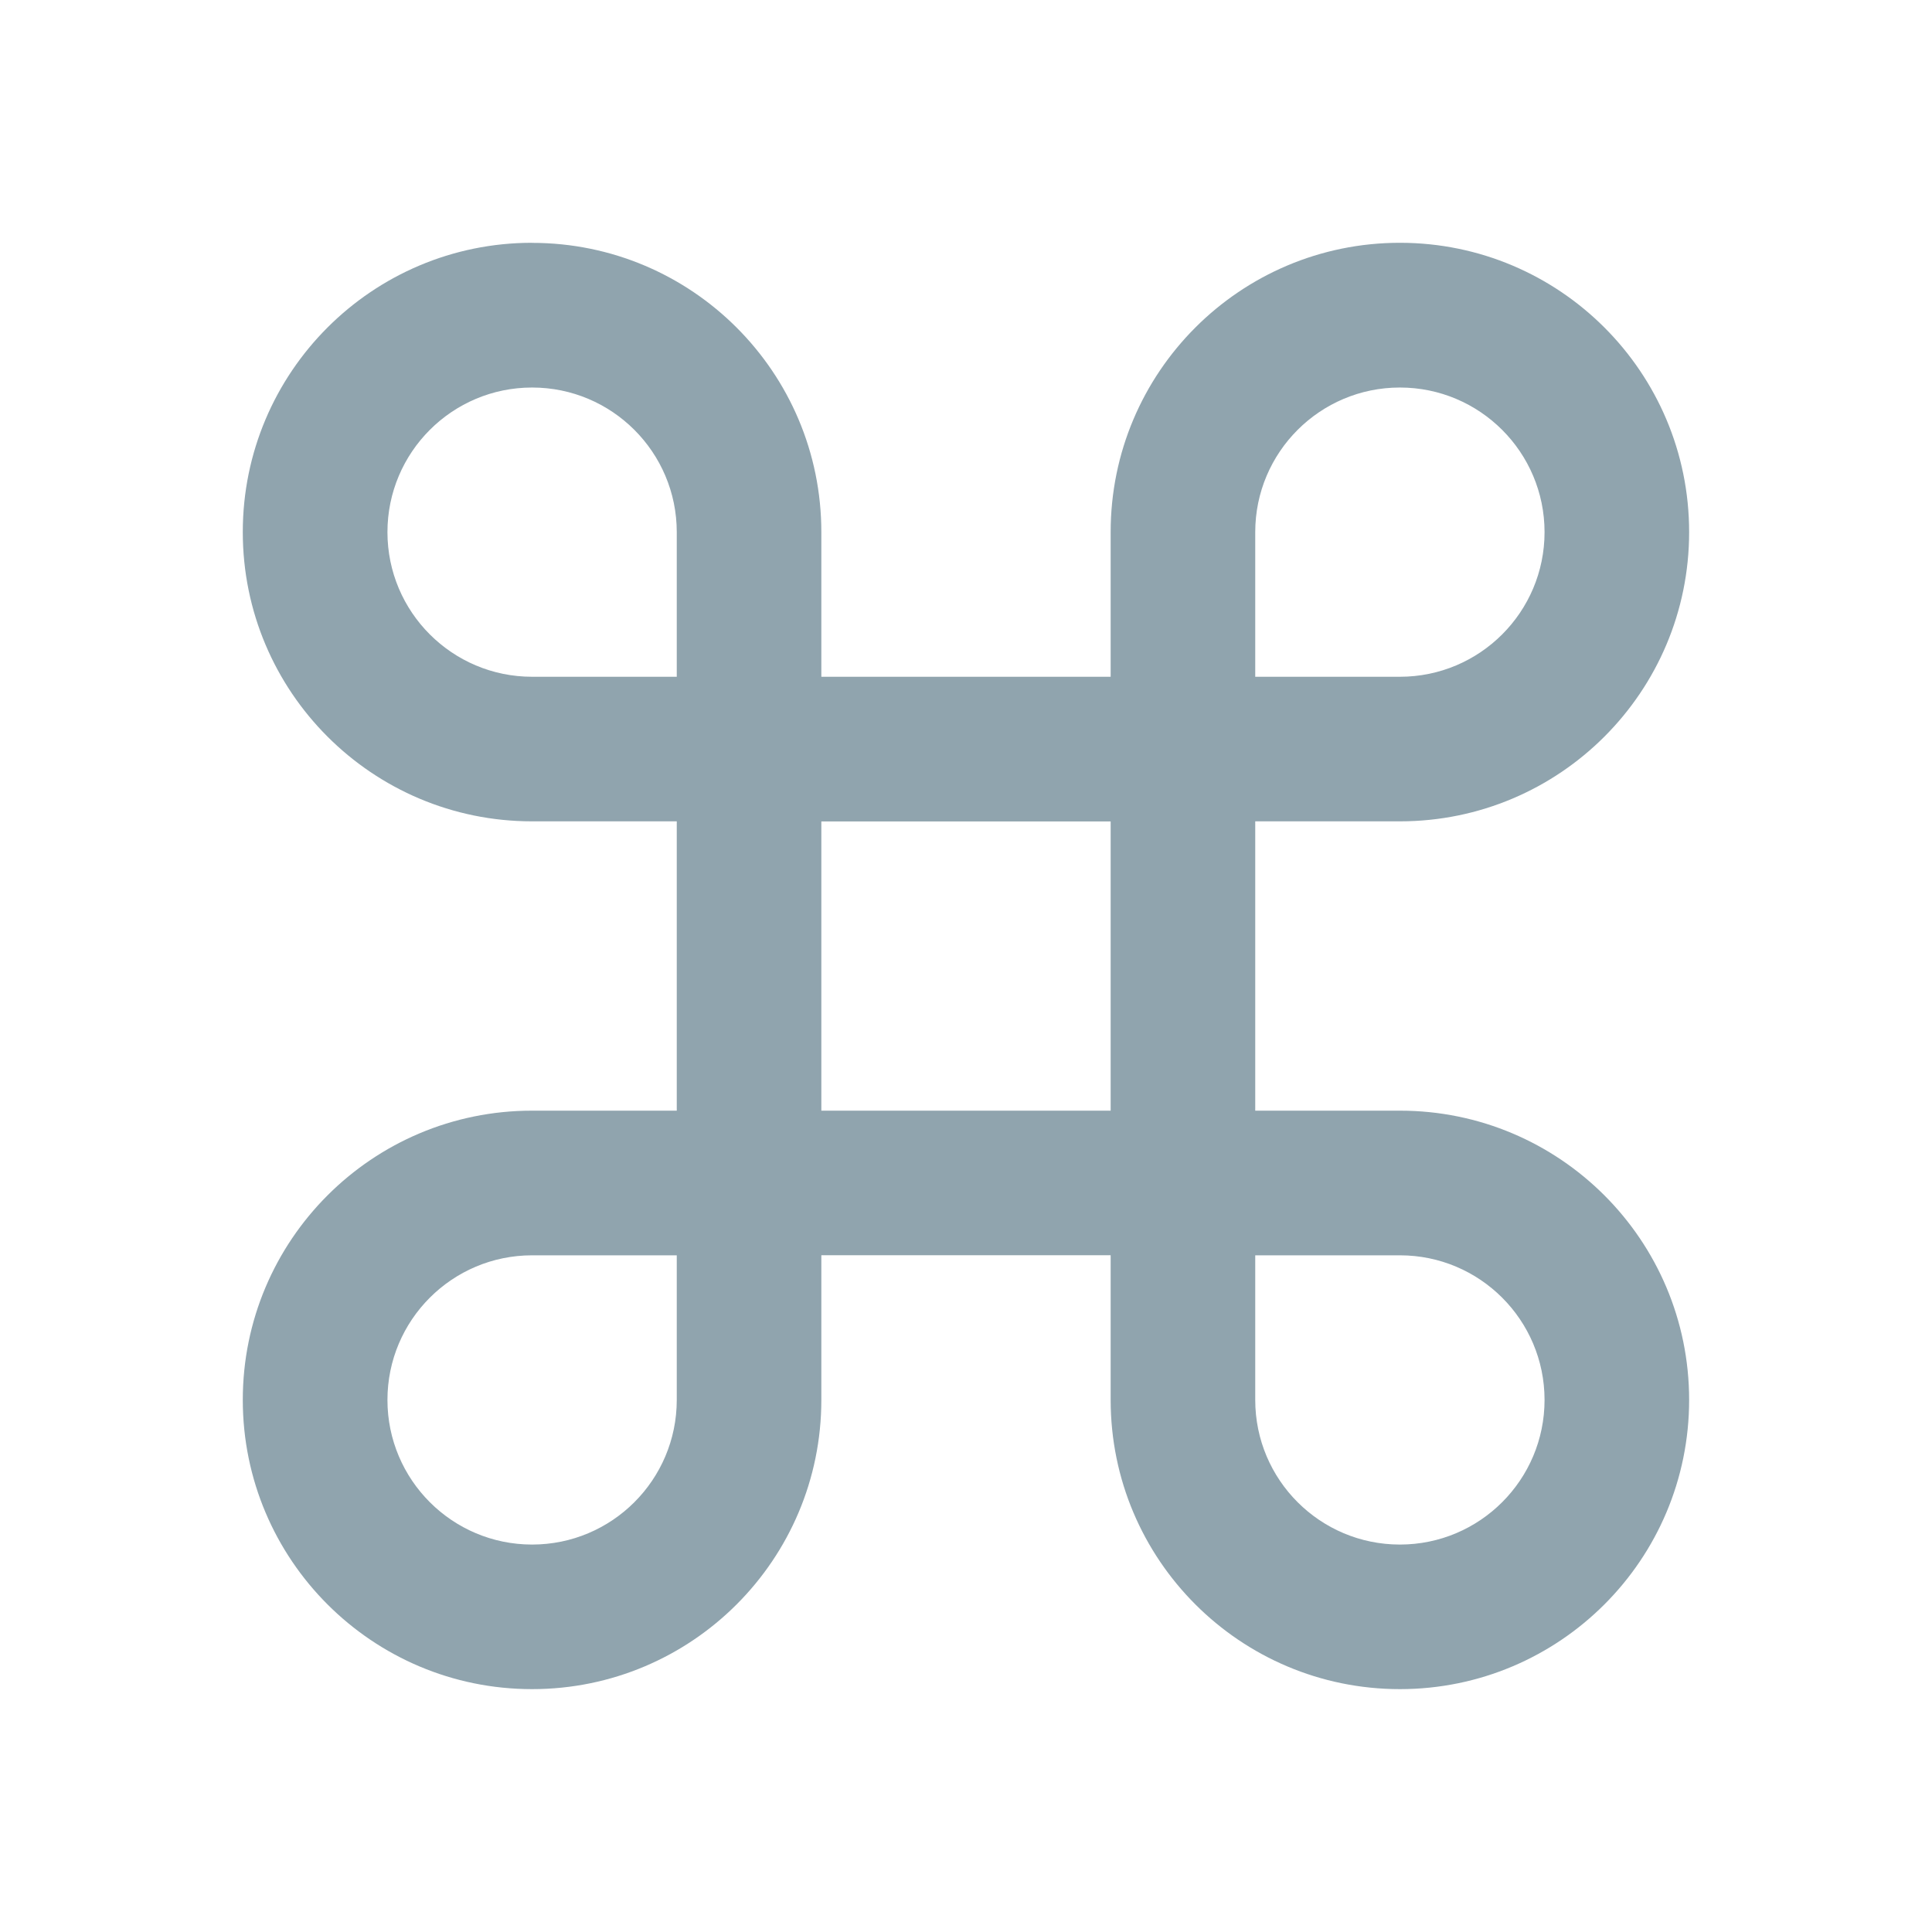
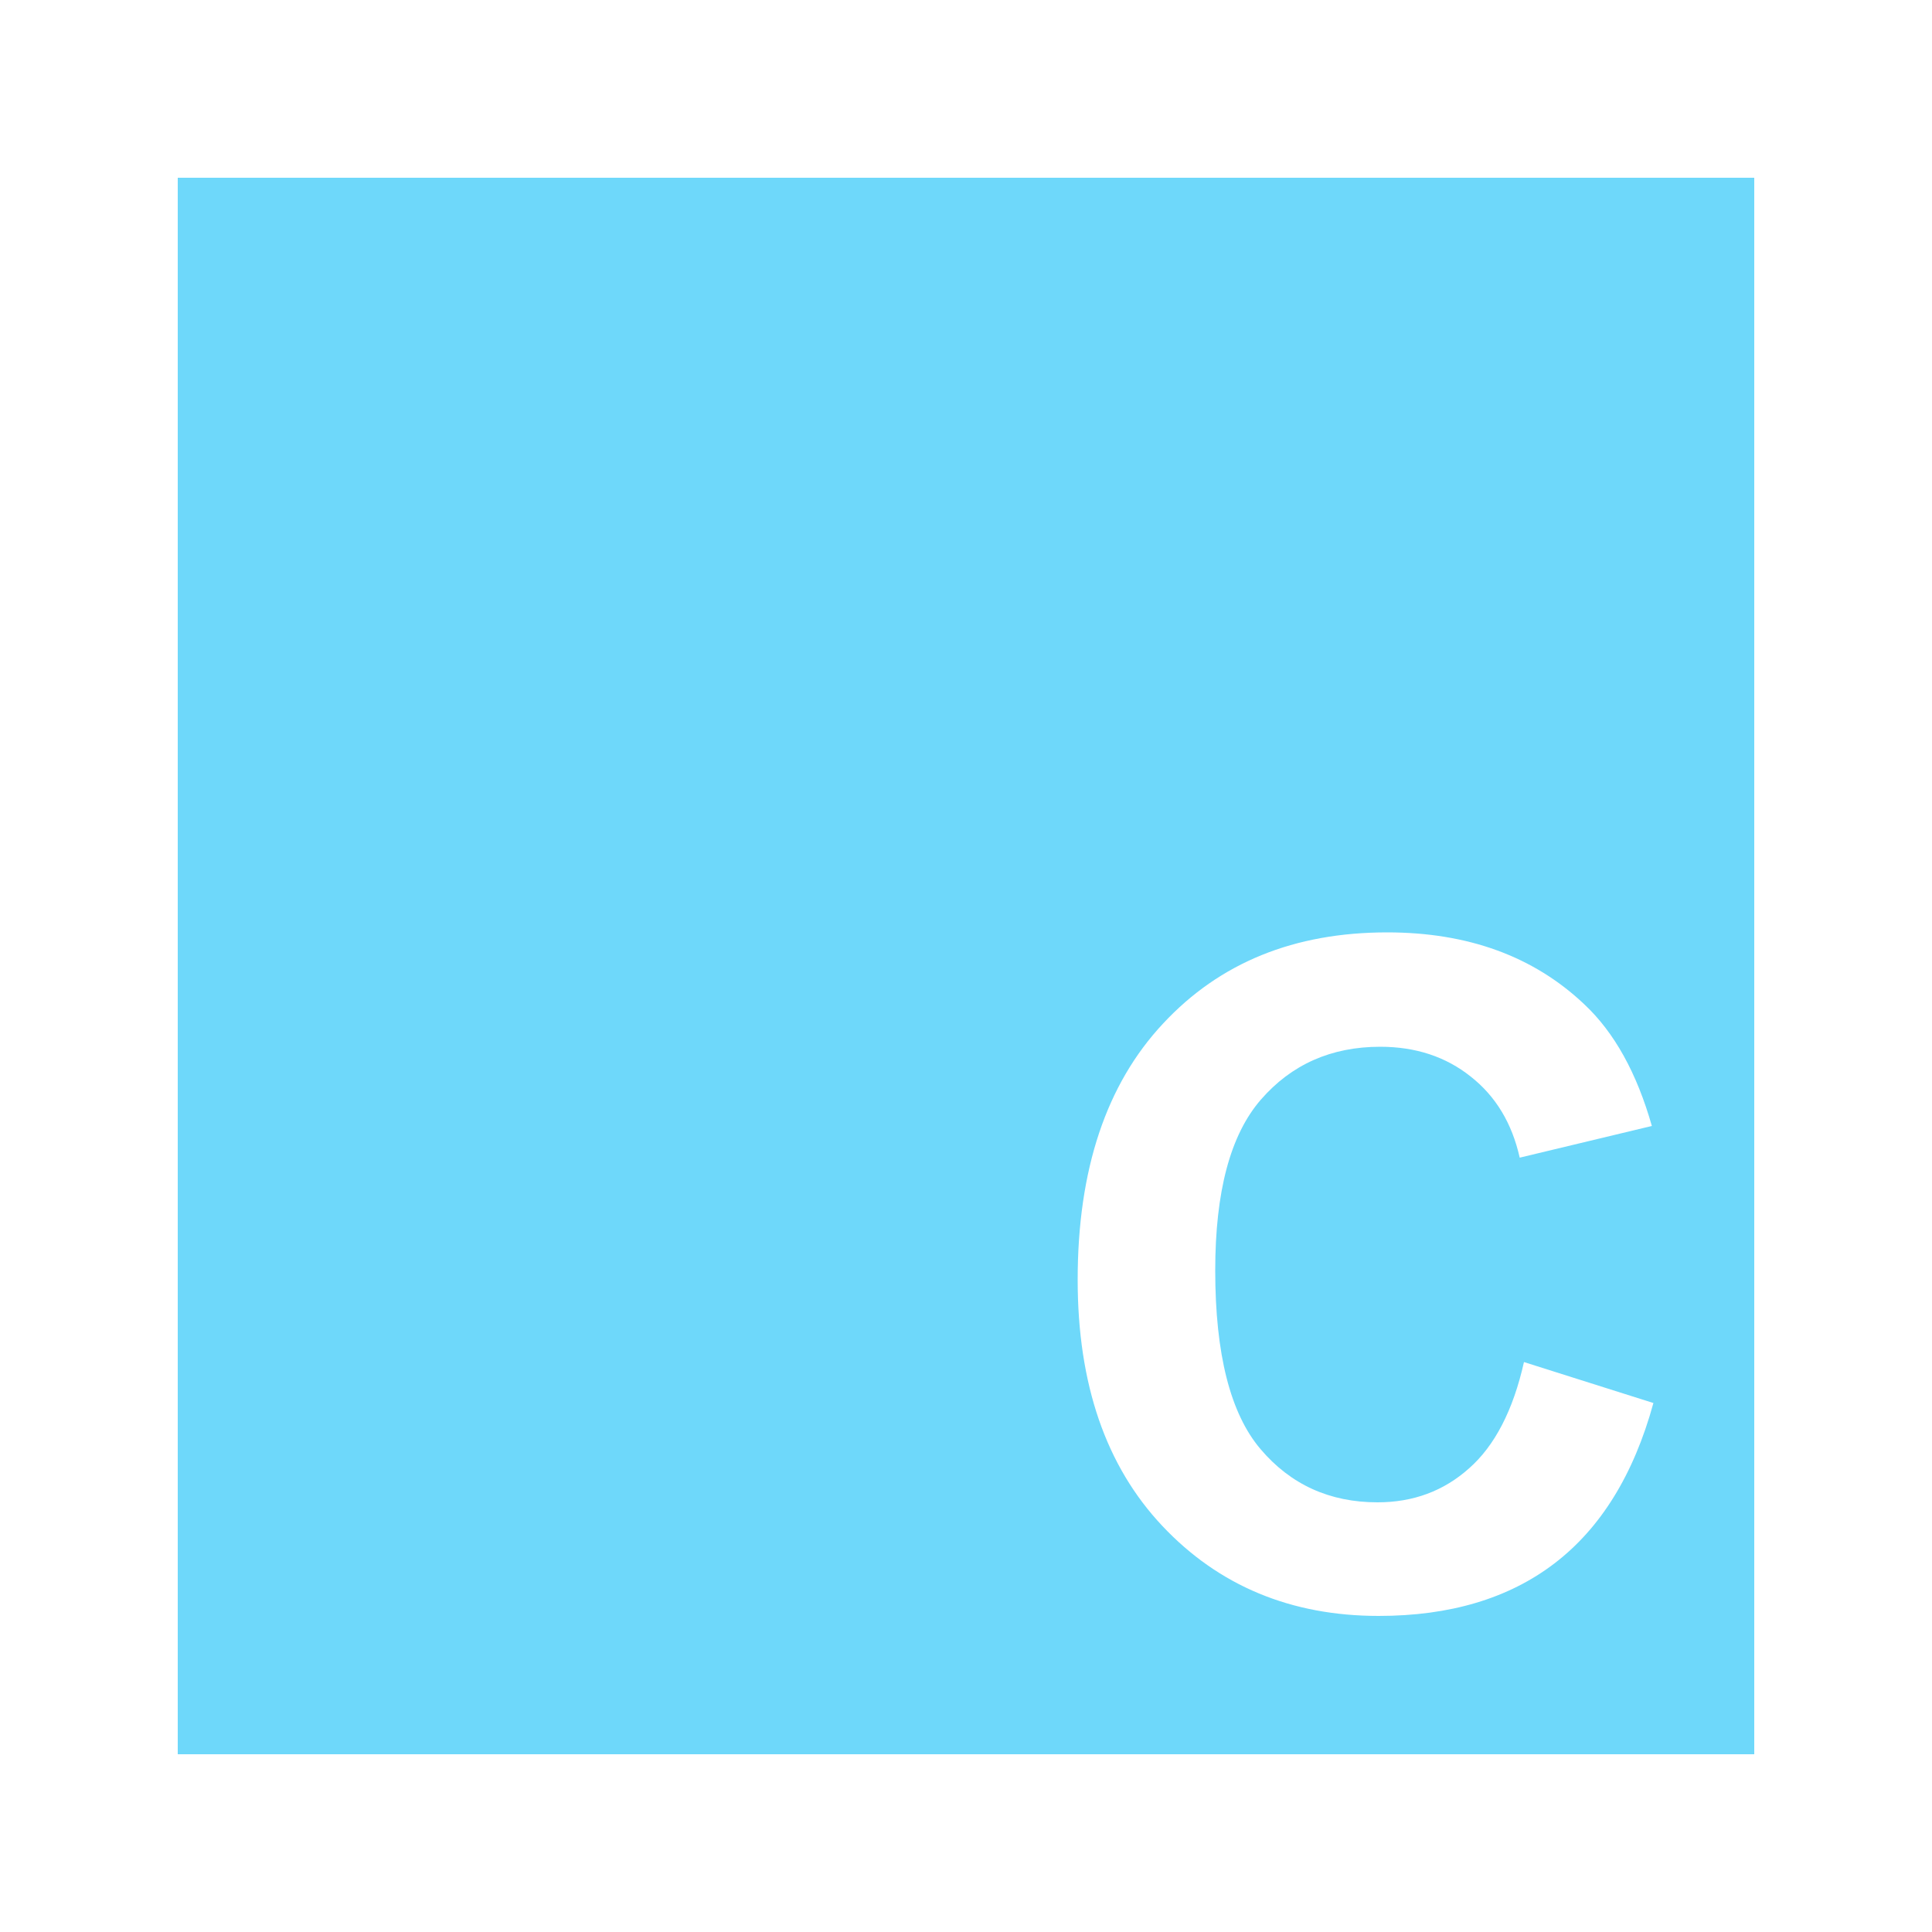
- <svg xmlns="http://www.w3.org/2000/svg" viewBox="0 0 24 24">
-   <path d="M6.61 3.017a3.593 3.593 0 0 1 3.593 3.593v1.797h3.594V6.61a3.593 3.593 0 0 1 3.593-3.594 3.593 3.593 0 0 1 3.593 3.594 3.593 3.593 0 0 1-3.593 3.593h-1.797v3.594h1.797a3.593 3.593 0 0 1 3.593 3.593 3.593 3.593 0 0 1-3.593 3.593 3.593 3.593 0 0 1-3.593-3.593v-1.797h-3.594v1.797a3.593 3.593 0 0 1-3.593 3.593 3.593 3.593 0 0 1-3.594-3.593 3.593 3.593 0 0 1 3.594-3.593h1.797v-3.594H6.61A3.593 3.593 0 0 1 3.016 6.61 3.593 3.593 0 0 1 6.61 3.016m8.983 14.374a1.797 1.797 0 0 0 1.797 1.797 1.797 1.797 0 0 0 1.797-1.797 1.797 1.797 0 0 0-1.797-1.796h-1.797v1.797m-1.796-7.187h-3.594v3.593h3.594v-3.593m-7.187 5.39a1.797 1.797 0 0 0-1.797 1.797 1.797 1.797 0 0 0 1.797 1.796 1.797 1.797 0 0 0 1.797-1.796v-1.797H6.61M8.407 6.61A1.797 1.797 0 0 0 6.61 4.814 1.797 1.797 0 0 0 4.813 6.61 1.797 1.797 0 0 0 6.61 8.407h1.797V6.61m8.983 1.797a1.797 1.797 0 0 0 1.797-1.797 1.797 1.797 0 0 0-1.797-1.796 1.797 1.797 0 0 0-1.797 1.796v1.797z" fill="#90a4ae" />
+ <svg xmlns="http://www.w3.org/2000/svg" version="1.1" id="Layer_1" x="0px" y="0px" viewBox="0 0 500 500" style="enable-background:new 0 0 500 500;" xml:space="preserve">
+   <style type="text/css">
+ 	.st0{fill:#6ED8FA;}
+ </style>
+   <g>
+     <g>
+       <path class="st0" d="M46,46v408h408V46H46z M402.3,404.6c-11.9,9.1-27.1,13.6-45.5,13.6c-22.7,0-41.4-7.8-56-23.3    c-14.6-15.5-21.9-36.7-21.9-63.7c0-28.5,7.4-50.6,22.1-66.3c14.7-15.8,34-23.6,58-23.6c20.9,0,37.9,6.2,51,18.6    c7.8,7.3,13.6,17.8,17.5,31.5l-34.2,8.2c-2-8.9-6.2-15.9-12.7-21c-6.4-5.1-14.2-7.7-23.4-7.7c-12.7,0-23,4.6-30.9,13.7    c-7.9,9.1-11.8,23.8-11.8,44.2c0,21.6,3.9,37,11.7,46.2c7.8,9.2,17.9,13.8,30.3,13.8c9.2,0,17.1-2.9,23.7-8.8    c6.6-5.8,11.4-15,14.2-27.5l33.5,10.6C422.8,381.7,414.2,395.5,402.3,404.6z" />
+     </g>
+   </g>
</svg>
